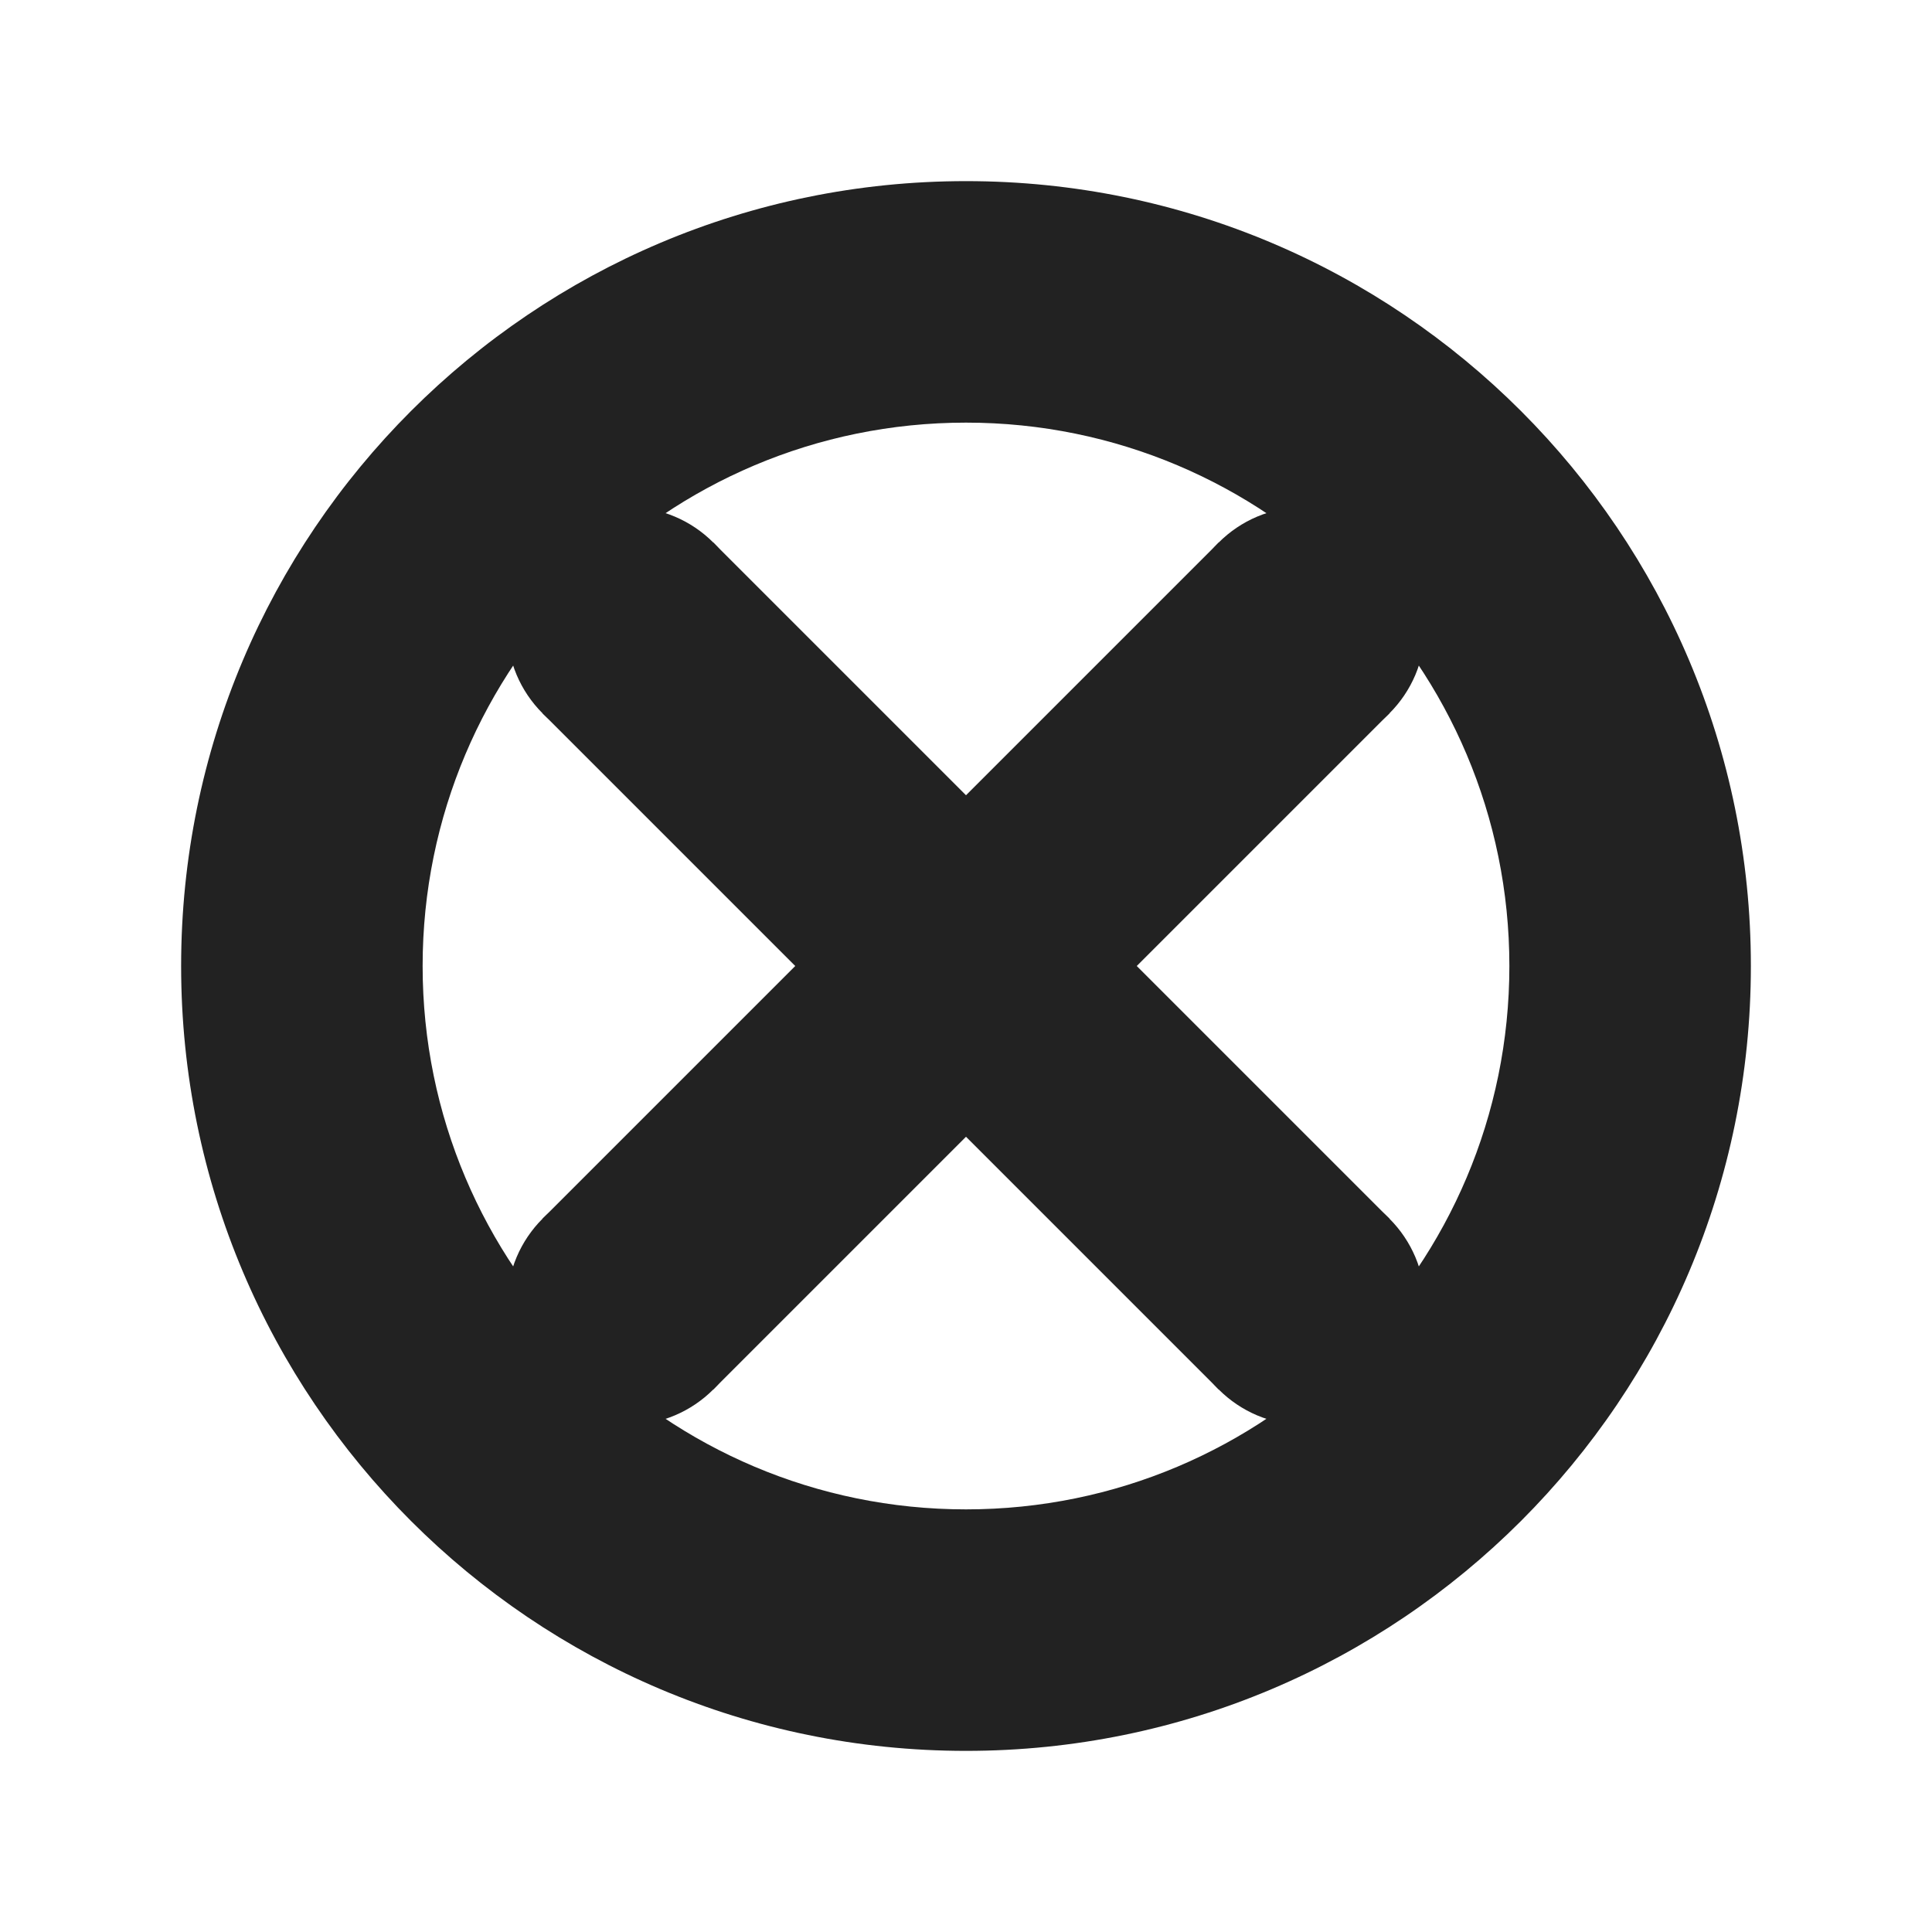
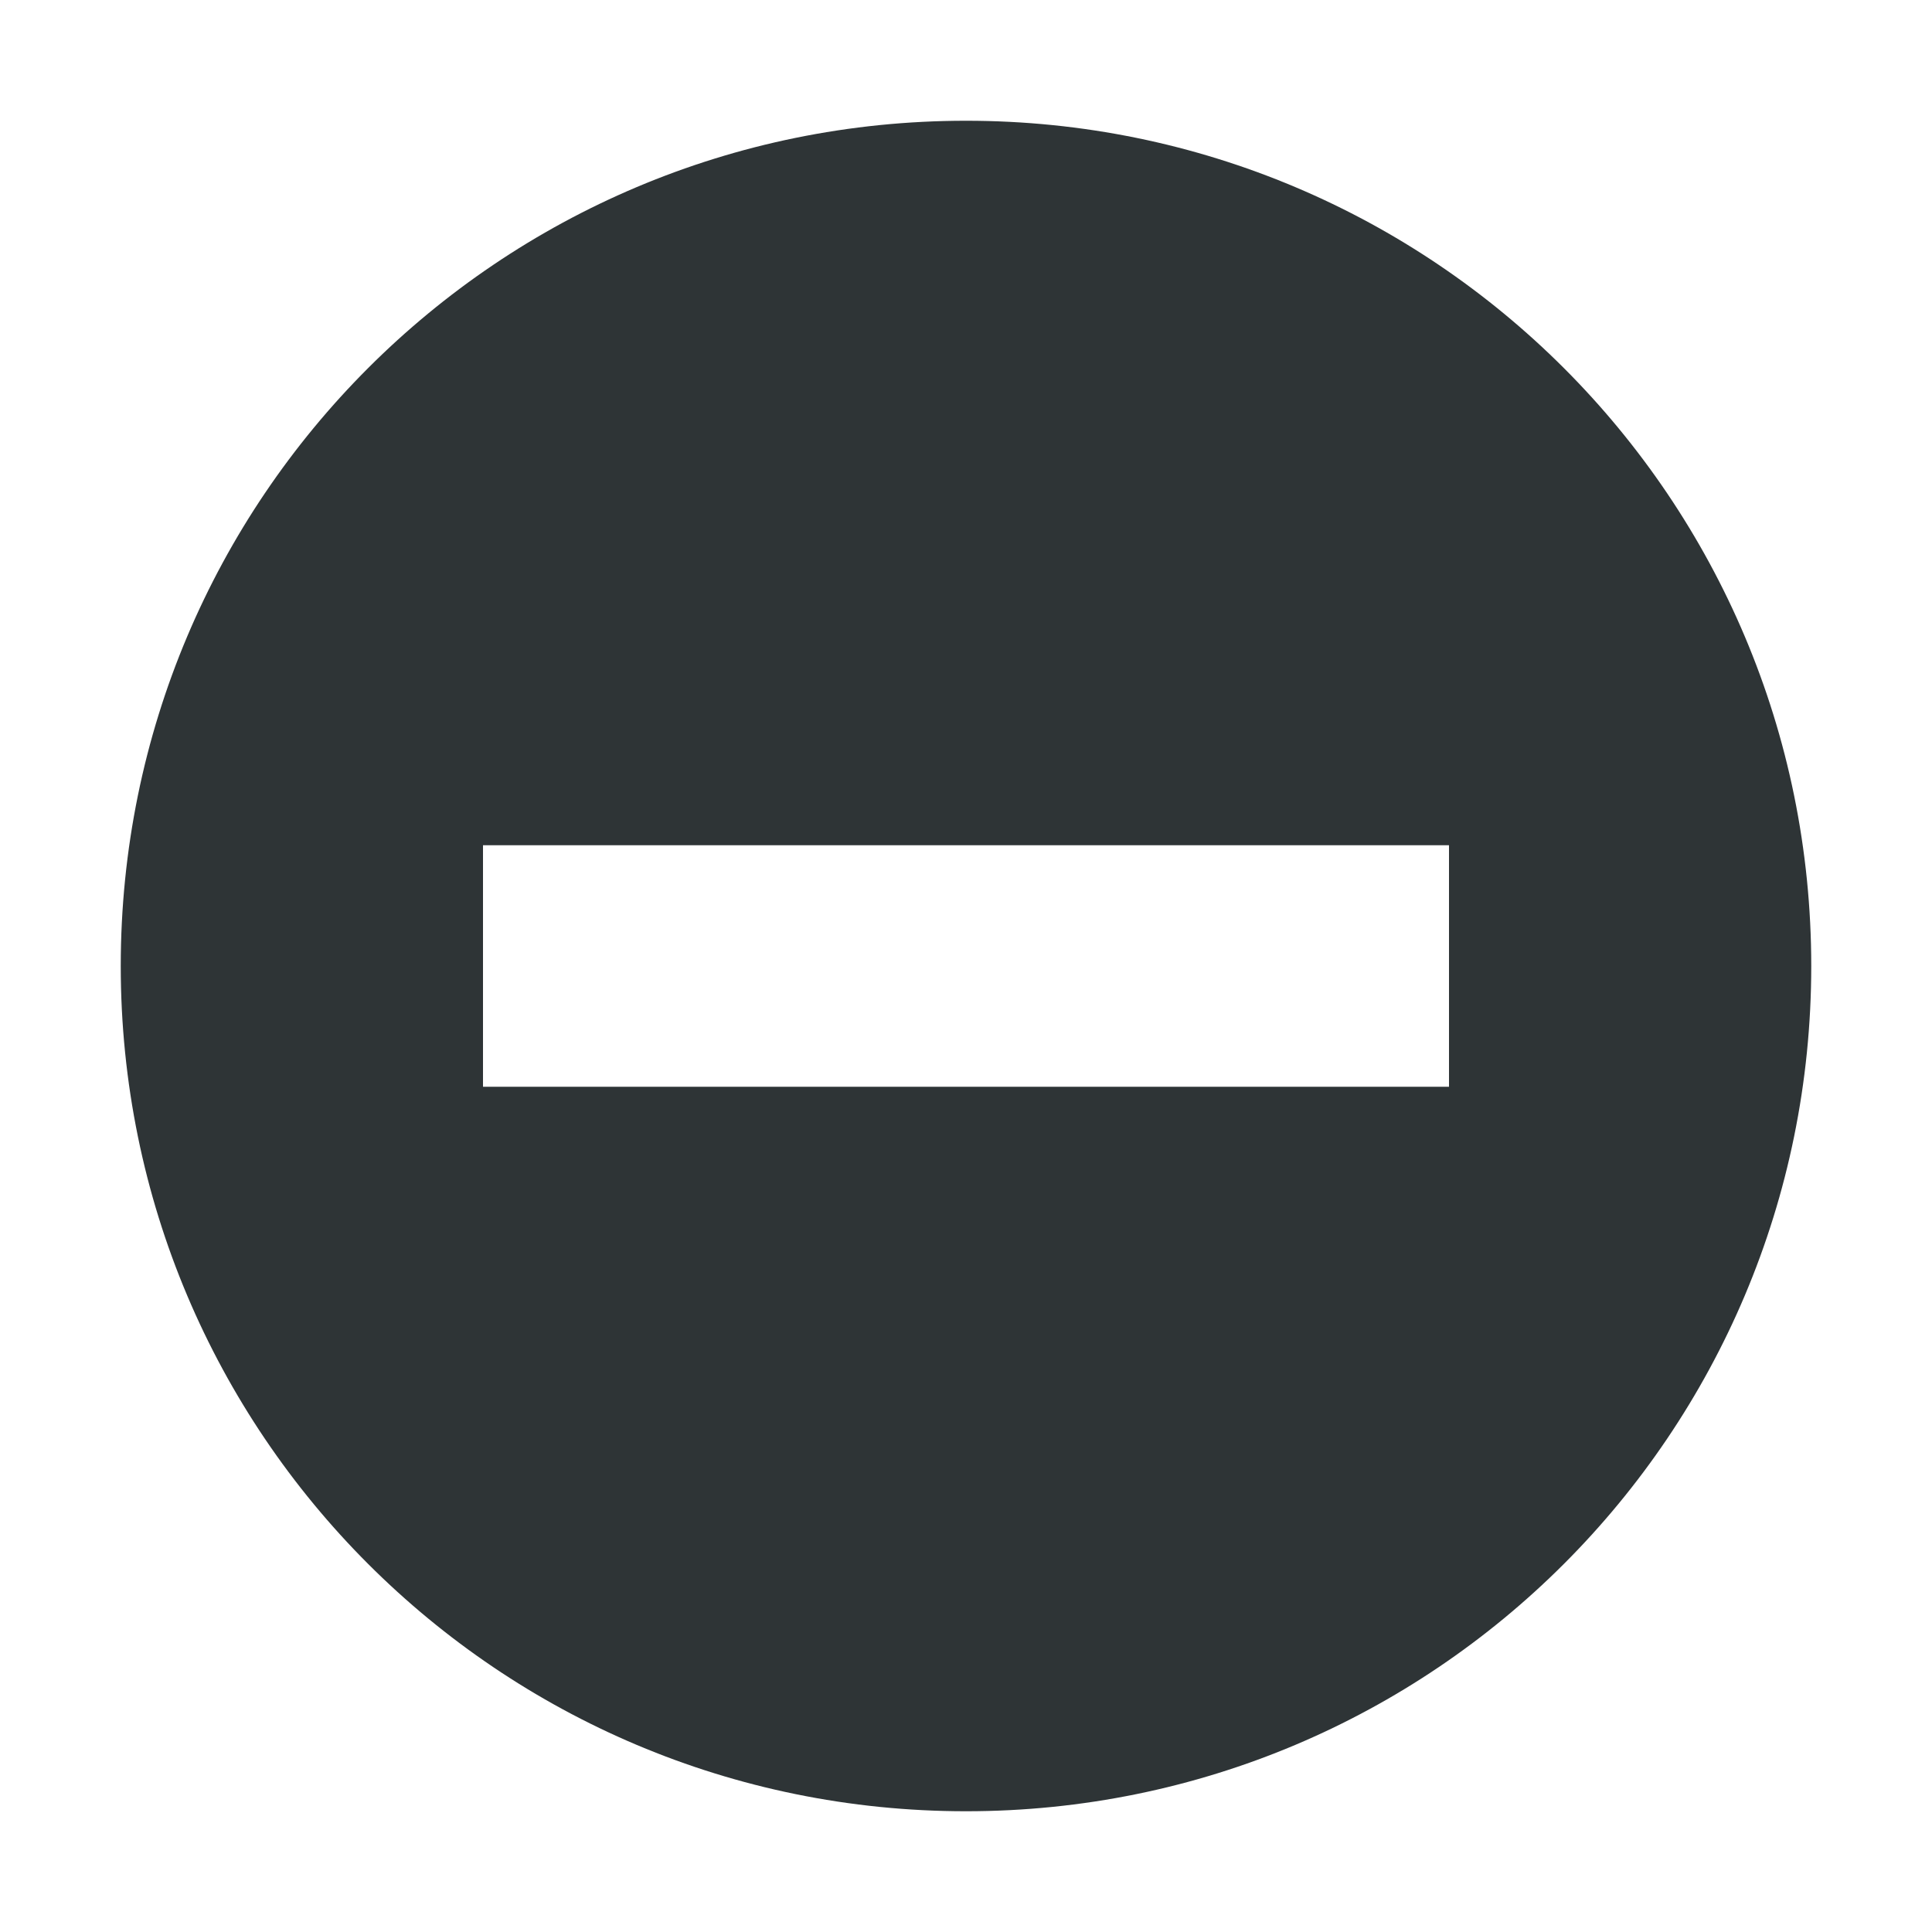
- <svg xmlns="http://www.w3.org/2000/svg" width="16" height="16" viewBox="0 0 16 16">
-   <g fill="#222222">
-     <path fill-rule="evenodd" d="M 1.5 8 a 6.5 6.5 0 1 0 13 0 a 6.5 6.5 0 1 0 -13 0 Z M 3.5 8 a 4.5 4.5 0 1 1 9 0 a 4.5 4.5 0 1 1 -9 0 Z" />
-     <path d="M 4.493 5.907 L 10.093 11.507 L 11.507 10.093 L 5.907 4.493 Z" />
-     <path d="M 5.907 11.507 L 11.507 5.907 L 10.093 4.493 L 4.493 10.093 Z" />
-     <circle cx="5.2" cy="5.2" r="1" />
-     <circle cx="10.8" cy="10.8" r="1" />
-     <circle cx="5.2" cy="10.8" r="1" />
-     <circle cx="10.8" cy="5.2" r="1" />
-   </g>
+ <svg xmlns="http://www.w3.org/2000/svg" height="16px" viewBox="0 0 16 16" width="16px">
+   <path d="m 8 1 c -3.871 0 -7 3.129 -7 7 s 3.129 7 7 7 s 7 -3.129 7 -7 s -3.129 -7 -7 -7 z m -4 6 h 8 v 2 h -8 z m 0 0" fill="#2e3436" />
</svg>
